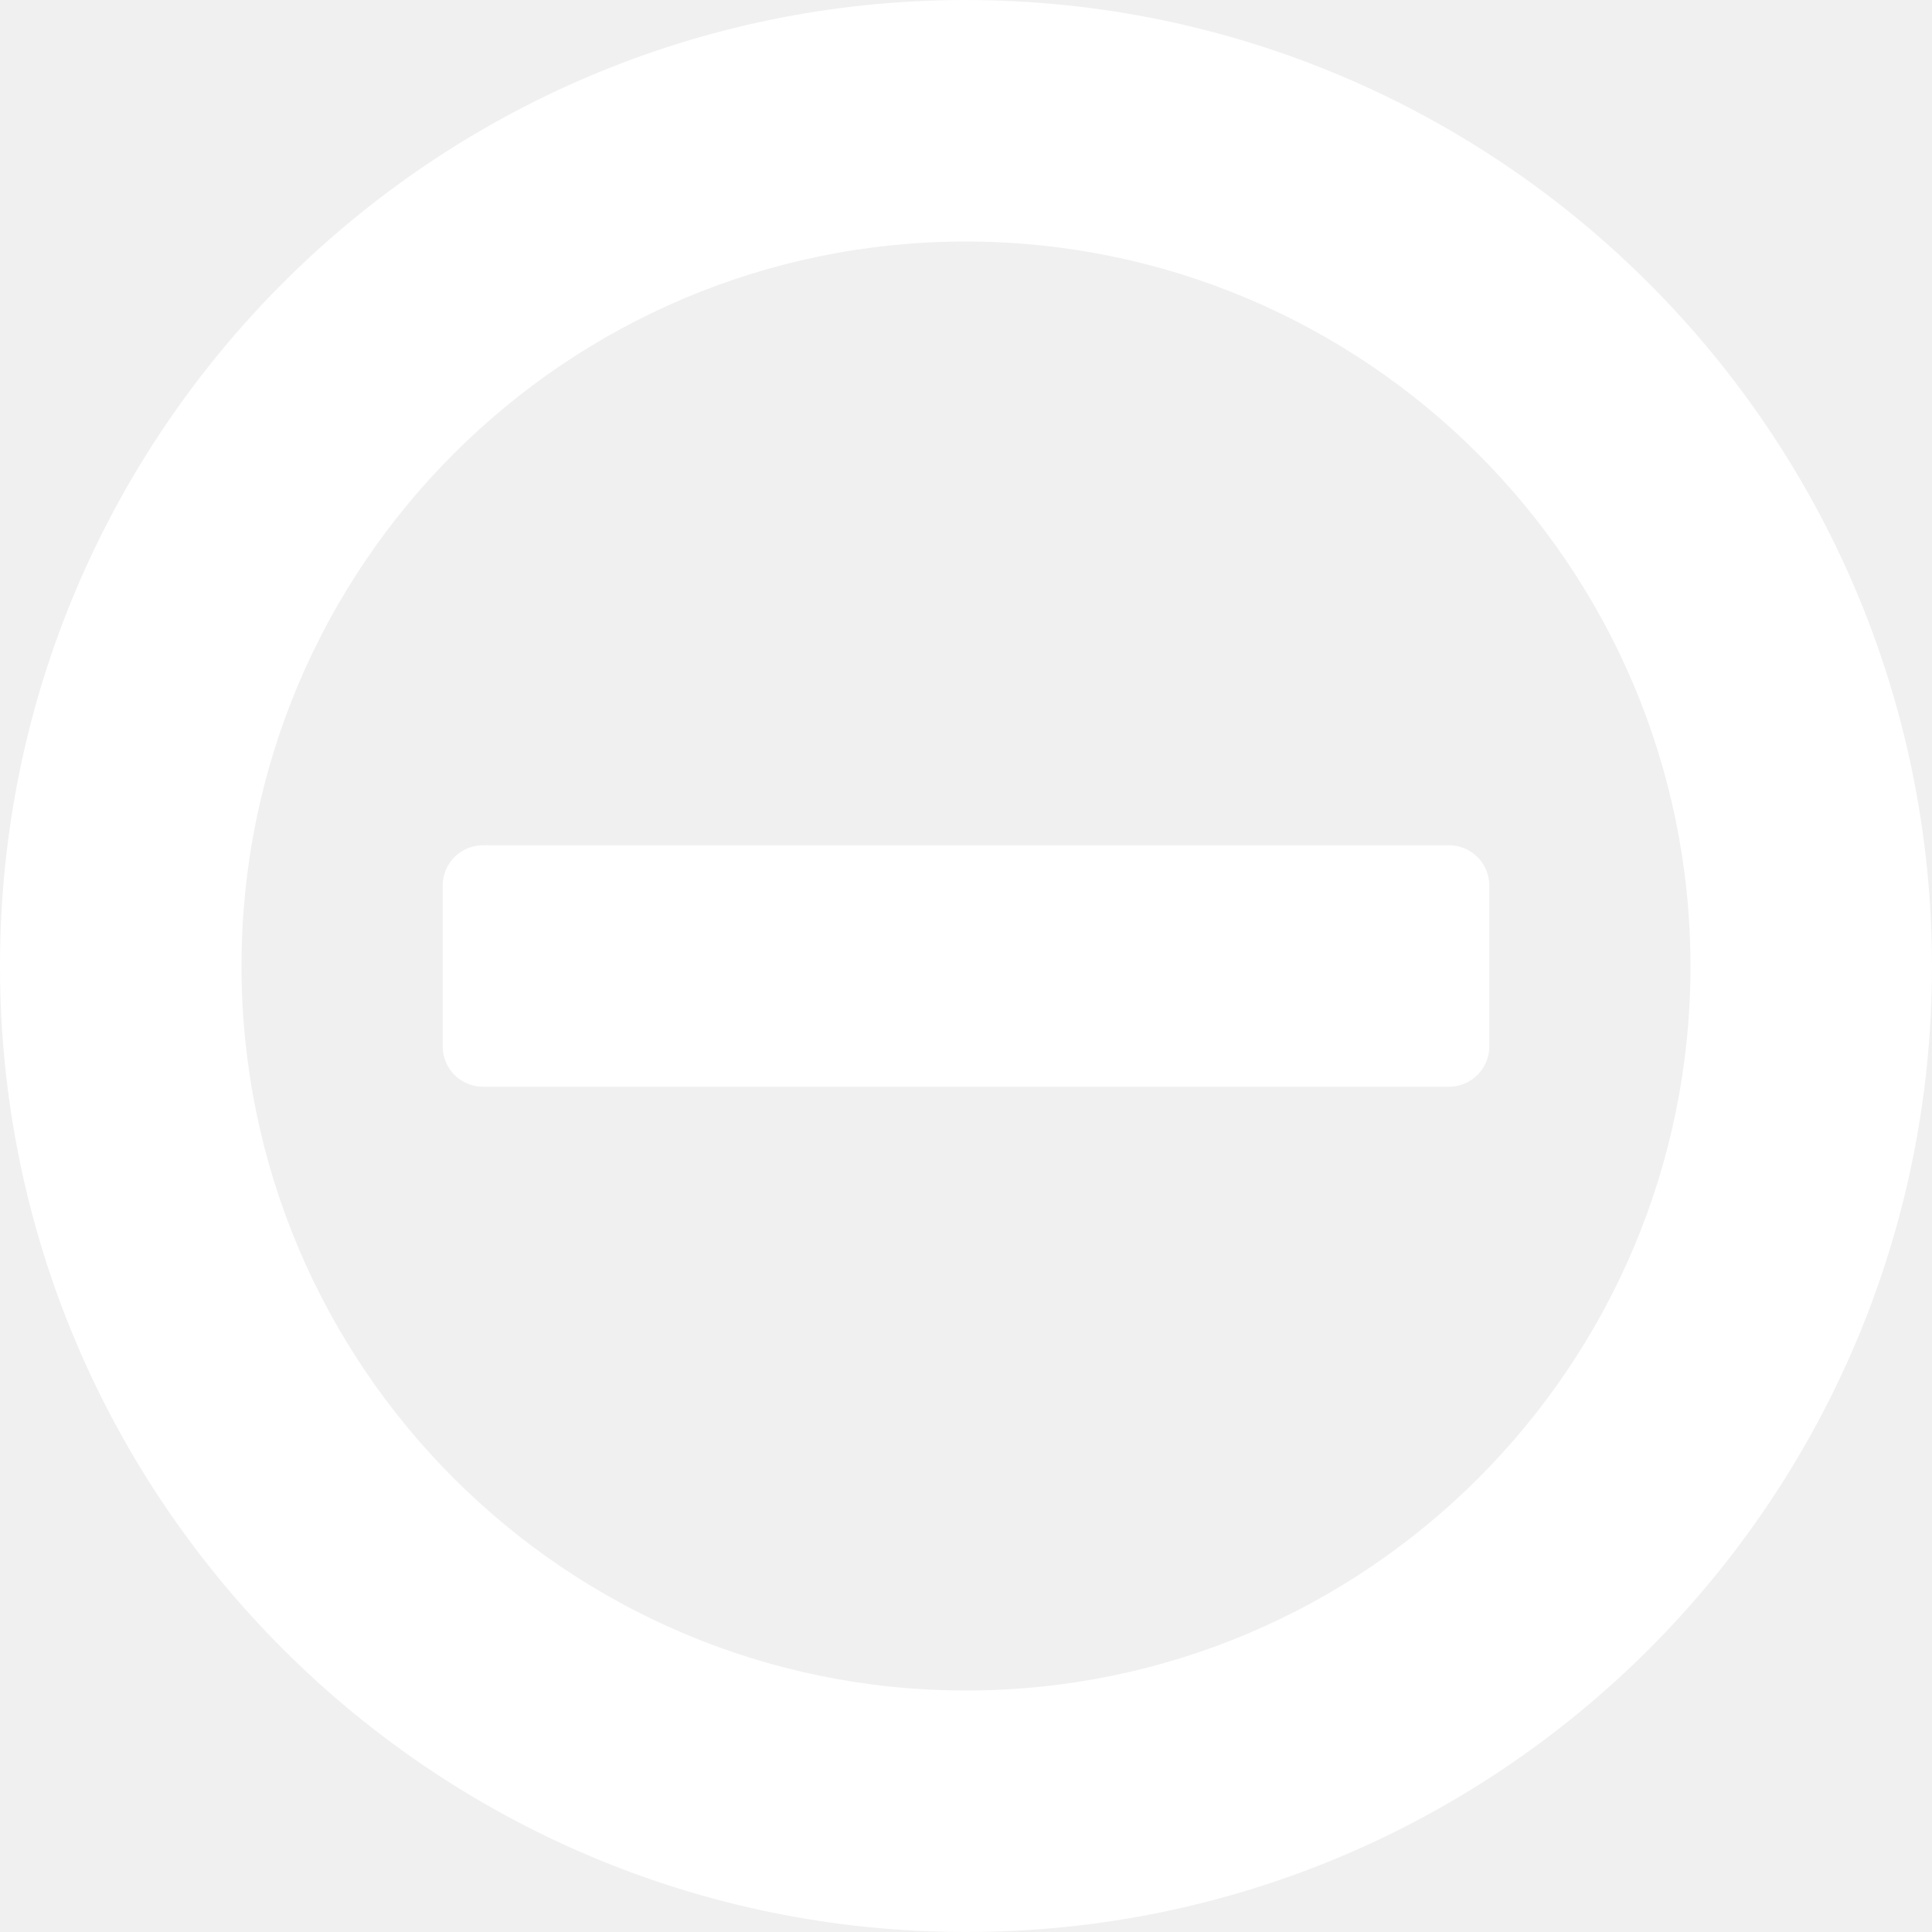
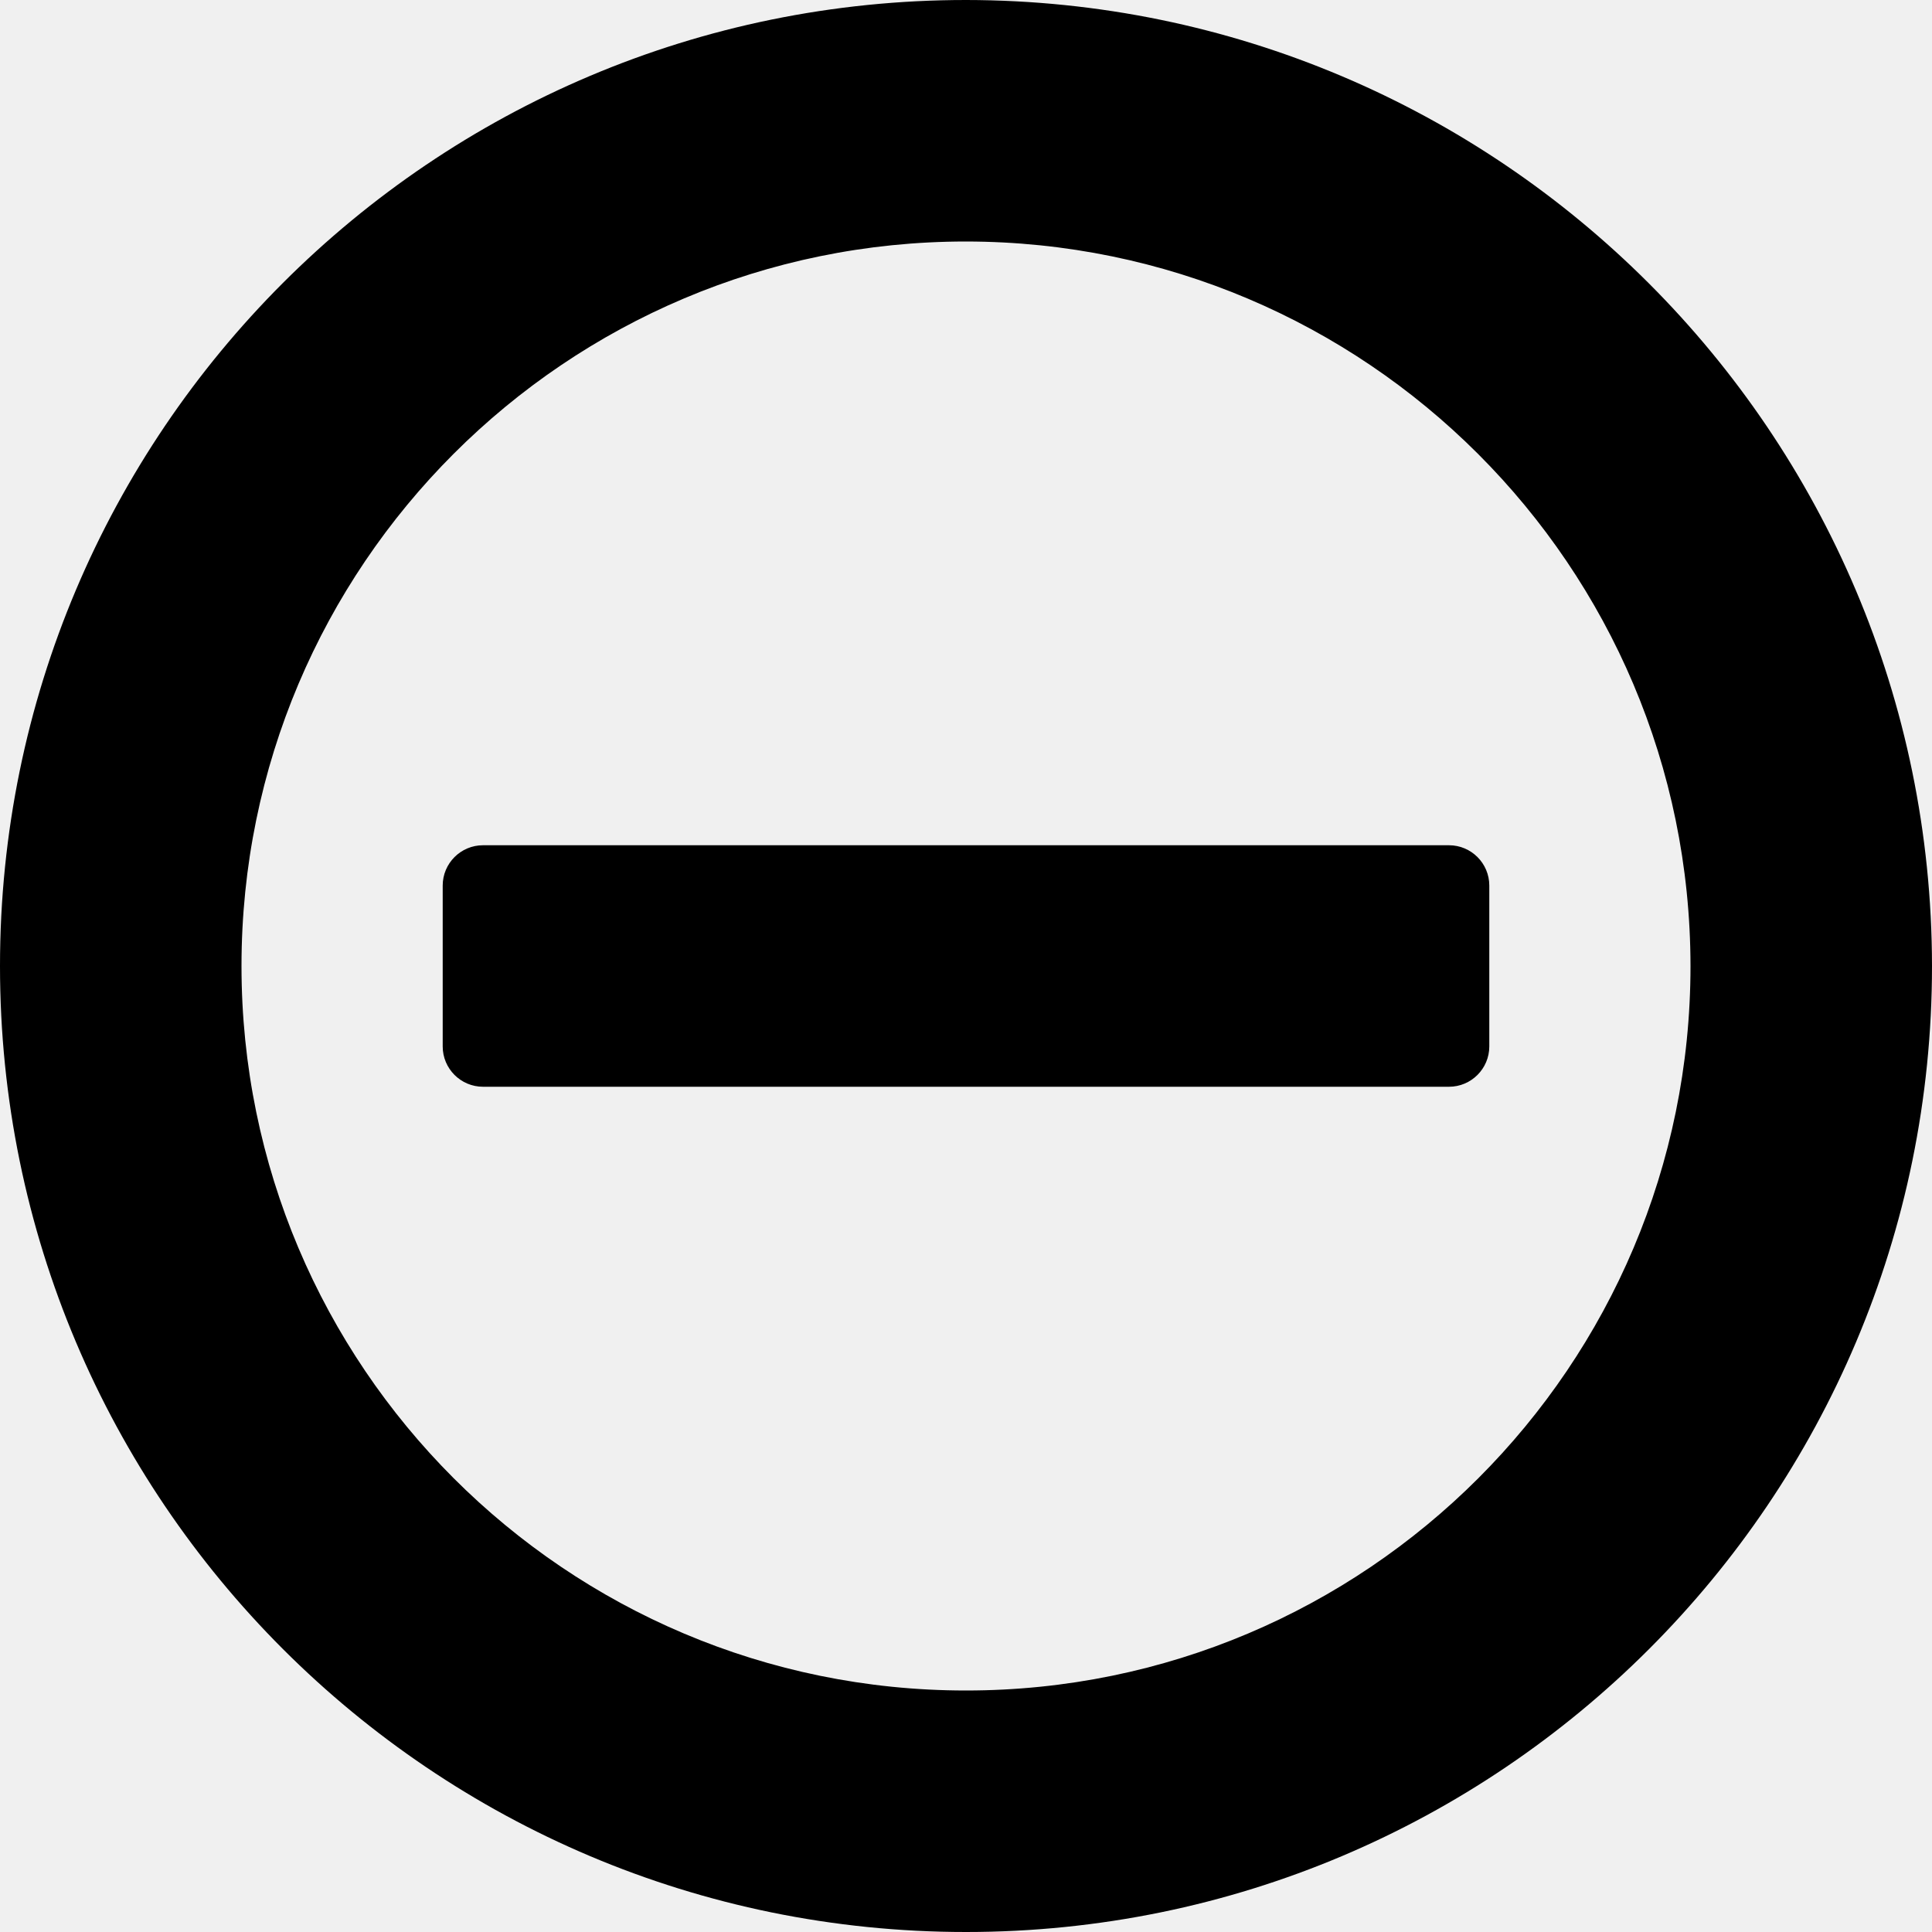
<svg xmlns="http://www.w3.org/2000/svg" xmlns:xlink="http://www.w3.org/1999/xlink" width="14px" height="14px" viewBox="0 0 14 14" version="1.1">
  <defs>
    <path d="M7,0 C3.134,0 0,3.134 0,7 C0,10.866 3.134,14 7,14 C10.866,14 14,10.866 14,7 C13.996,3.136 10.864,0.004 7,0 Z M7,1.75 C4.101,1.75 1.75,4.101 1.75,7 C1.75,9.899 4.101,12.25 7,12.25 C9.899,12.25 12.25,9.899 12.25,7 C12.247,4.102 9.898,1.753 7,1.75 Z M10.792,7.583 C10.792,7.744 10.661,7.875 10.5,7.875 L3.5,7.875 C3.339,7.875 3.208,7.744 3.208,7.583 L3.208,6.417 C3.208,6.256 3.339,6.125 3.5,6.125 L10.5,6.125 C10.661,6.125 10.792,6.256 10.792,6.417 L10.792,7.583 Z" id="path-1" />
  </defs>
  <g id="3.-UI-MidFi" stroke="none" stroke-width="1" fill="none" fill-rule="evenodd">
    <g id="color-Clipped">
      <mask id="mask-2" fill="white">
        <use xlink:href="#path-1" />
      </mask>
      <g id="path-1" />
-       <g id="color" mask="url(#mask-2)" fill="#FFFFFF" fill-rule="nonzero">
+       <g id="color" mask="url(#mask-2)" fill="currentColor" fill-rule="nonzero">
        <rect id="Rectangle" x="0" y="0" width="14" height="14" />
      </g>
    </g>
  </g>
</svg>
